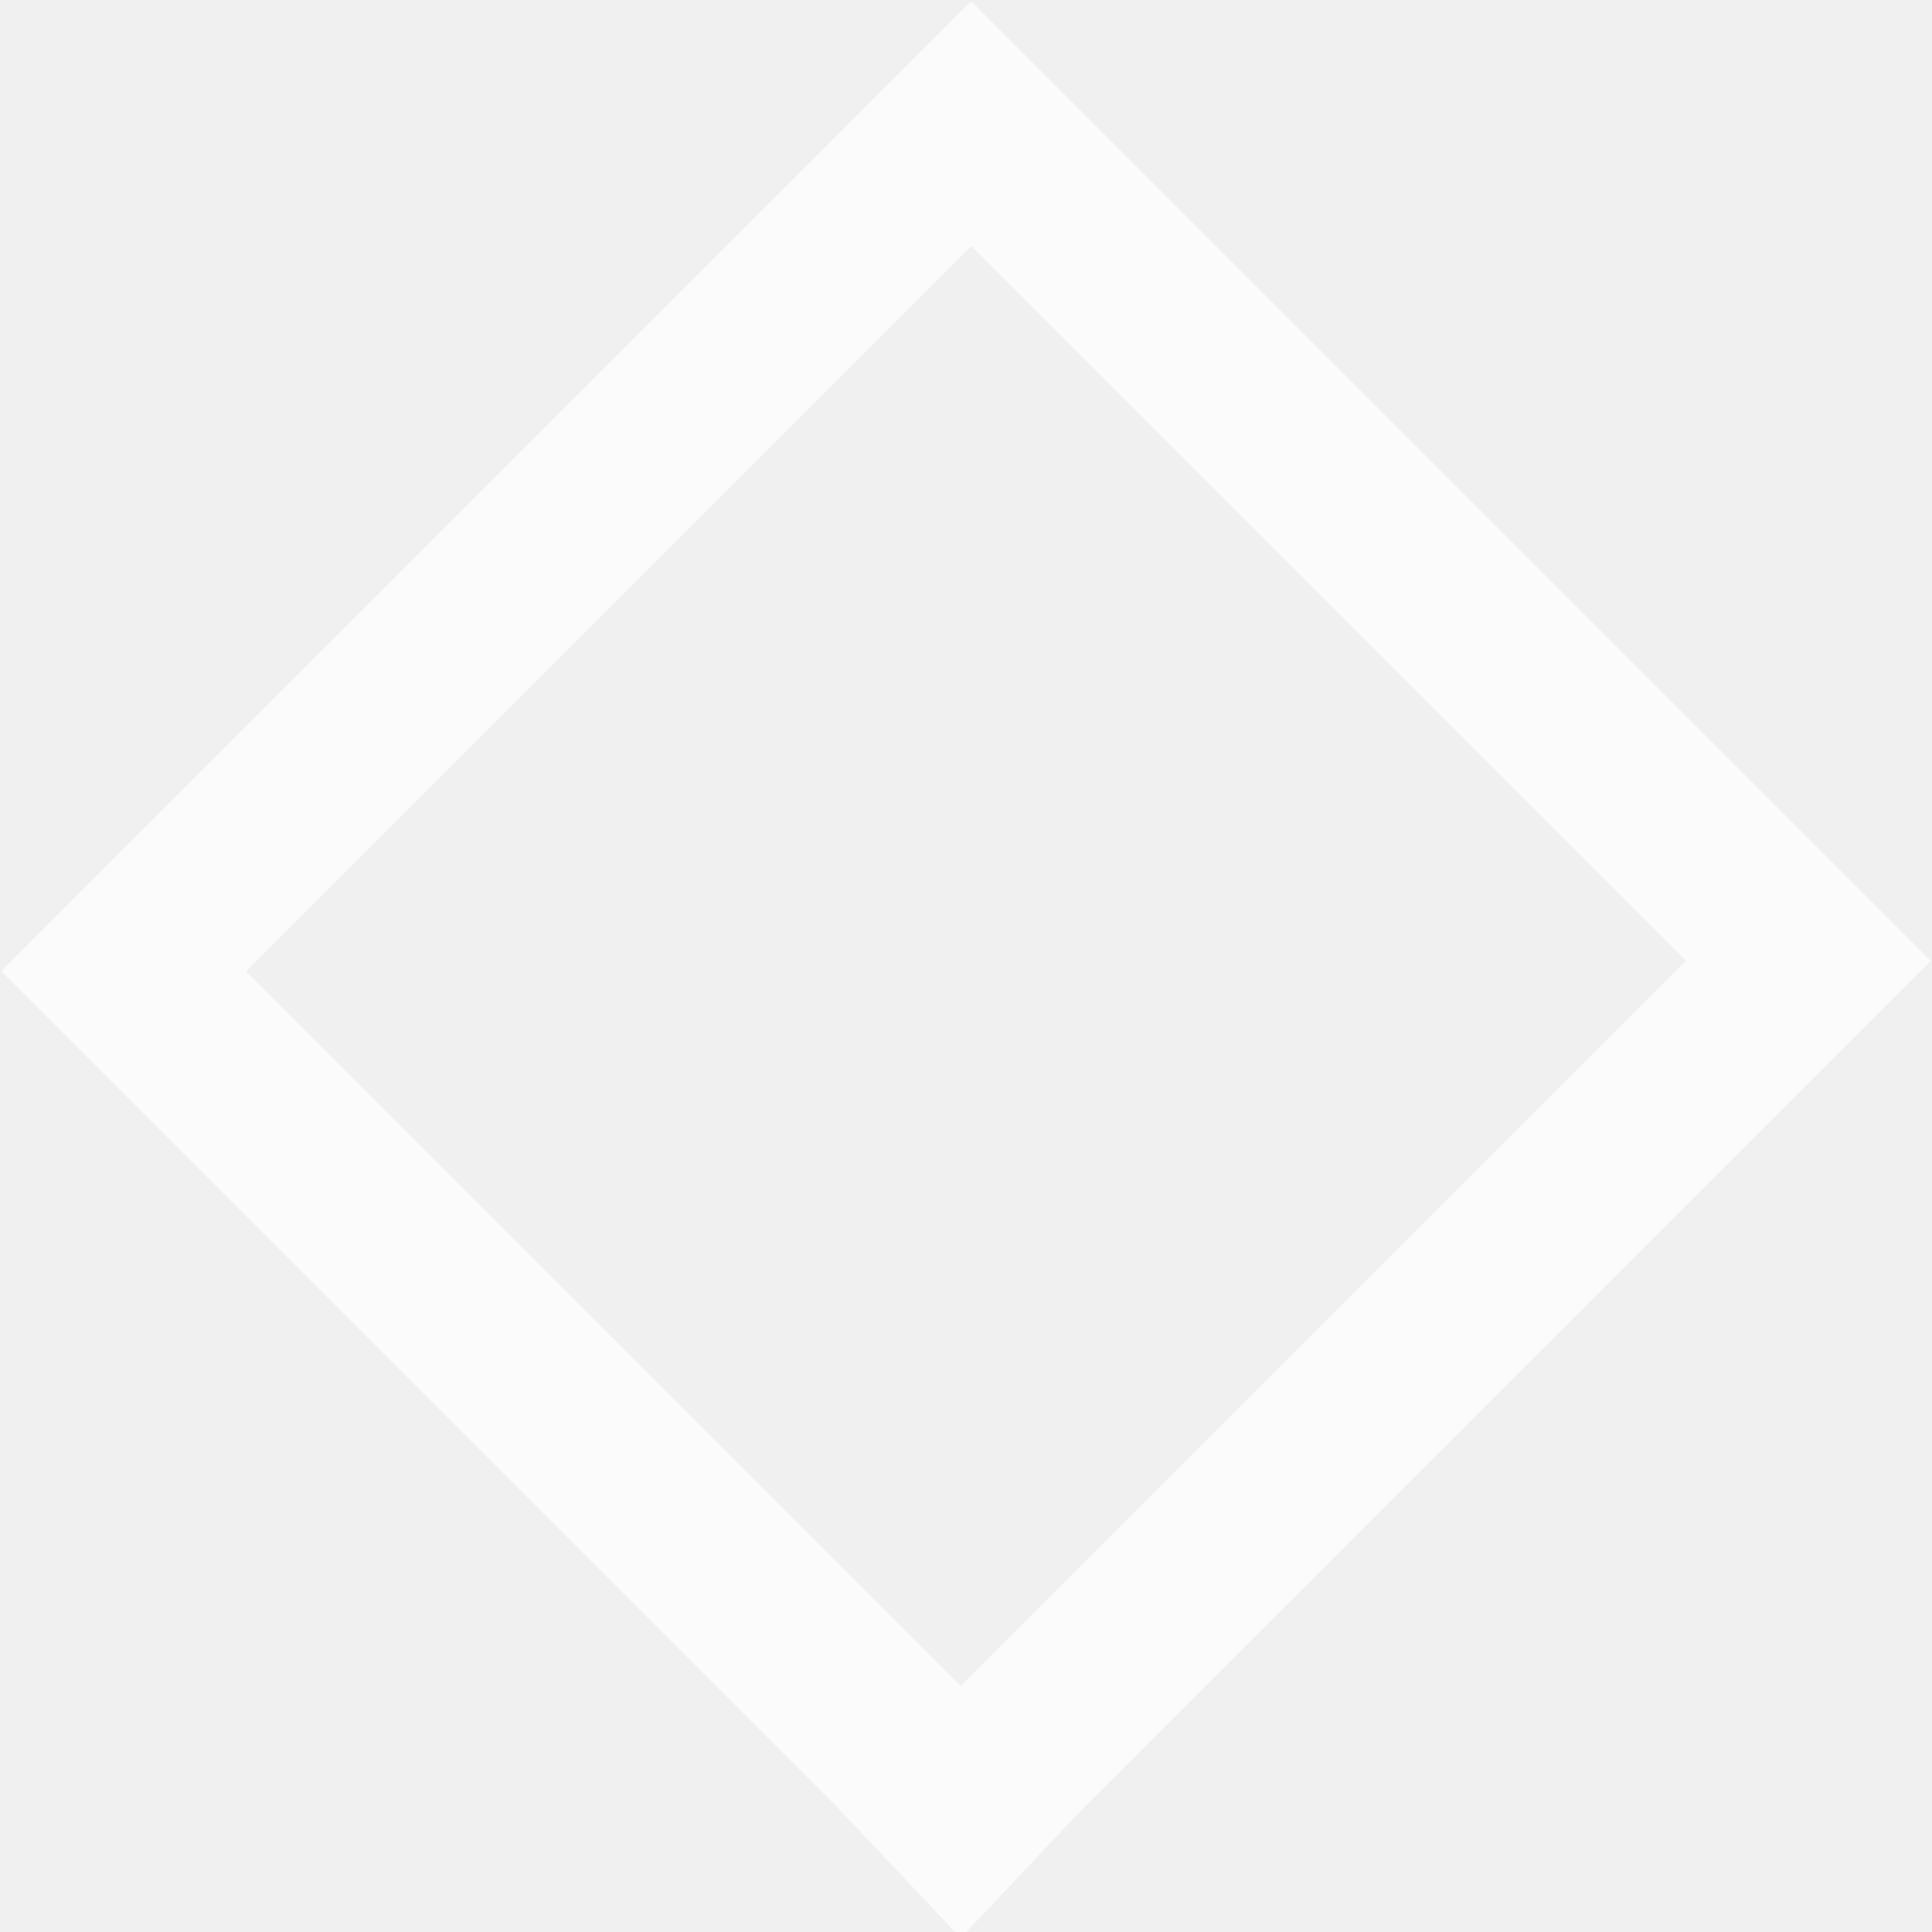
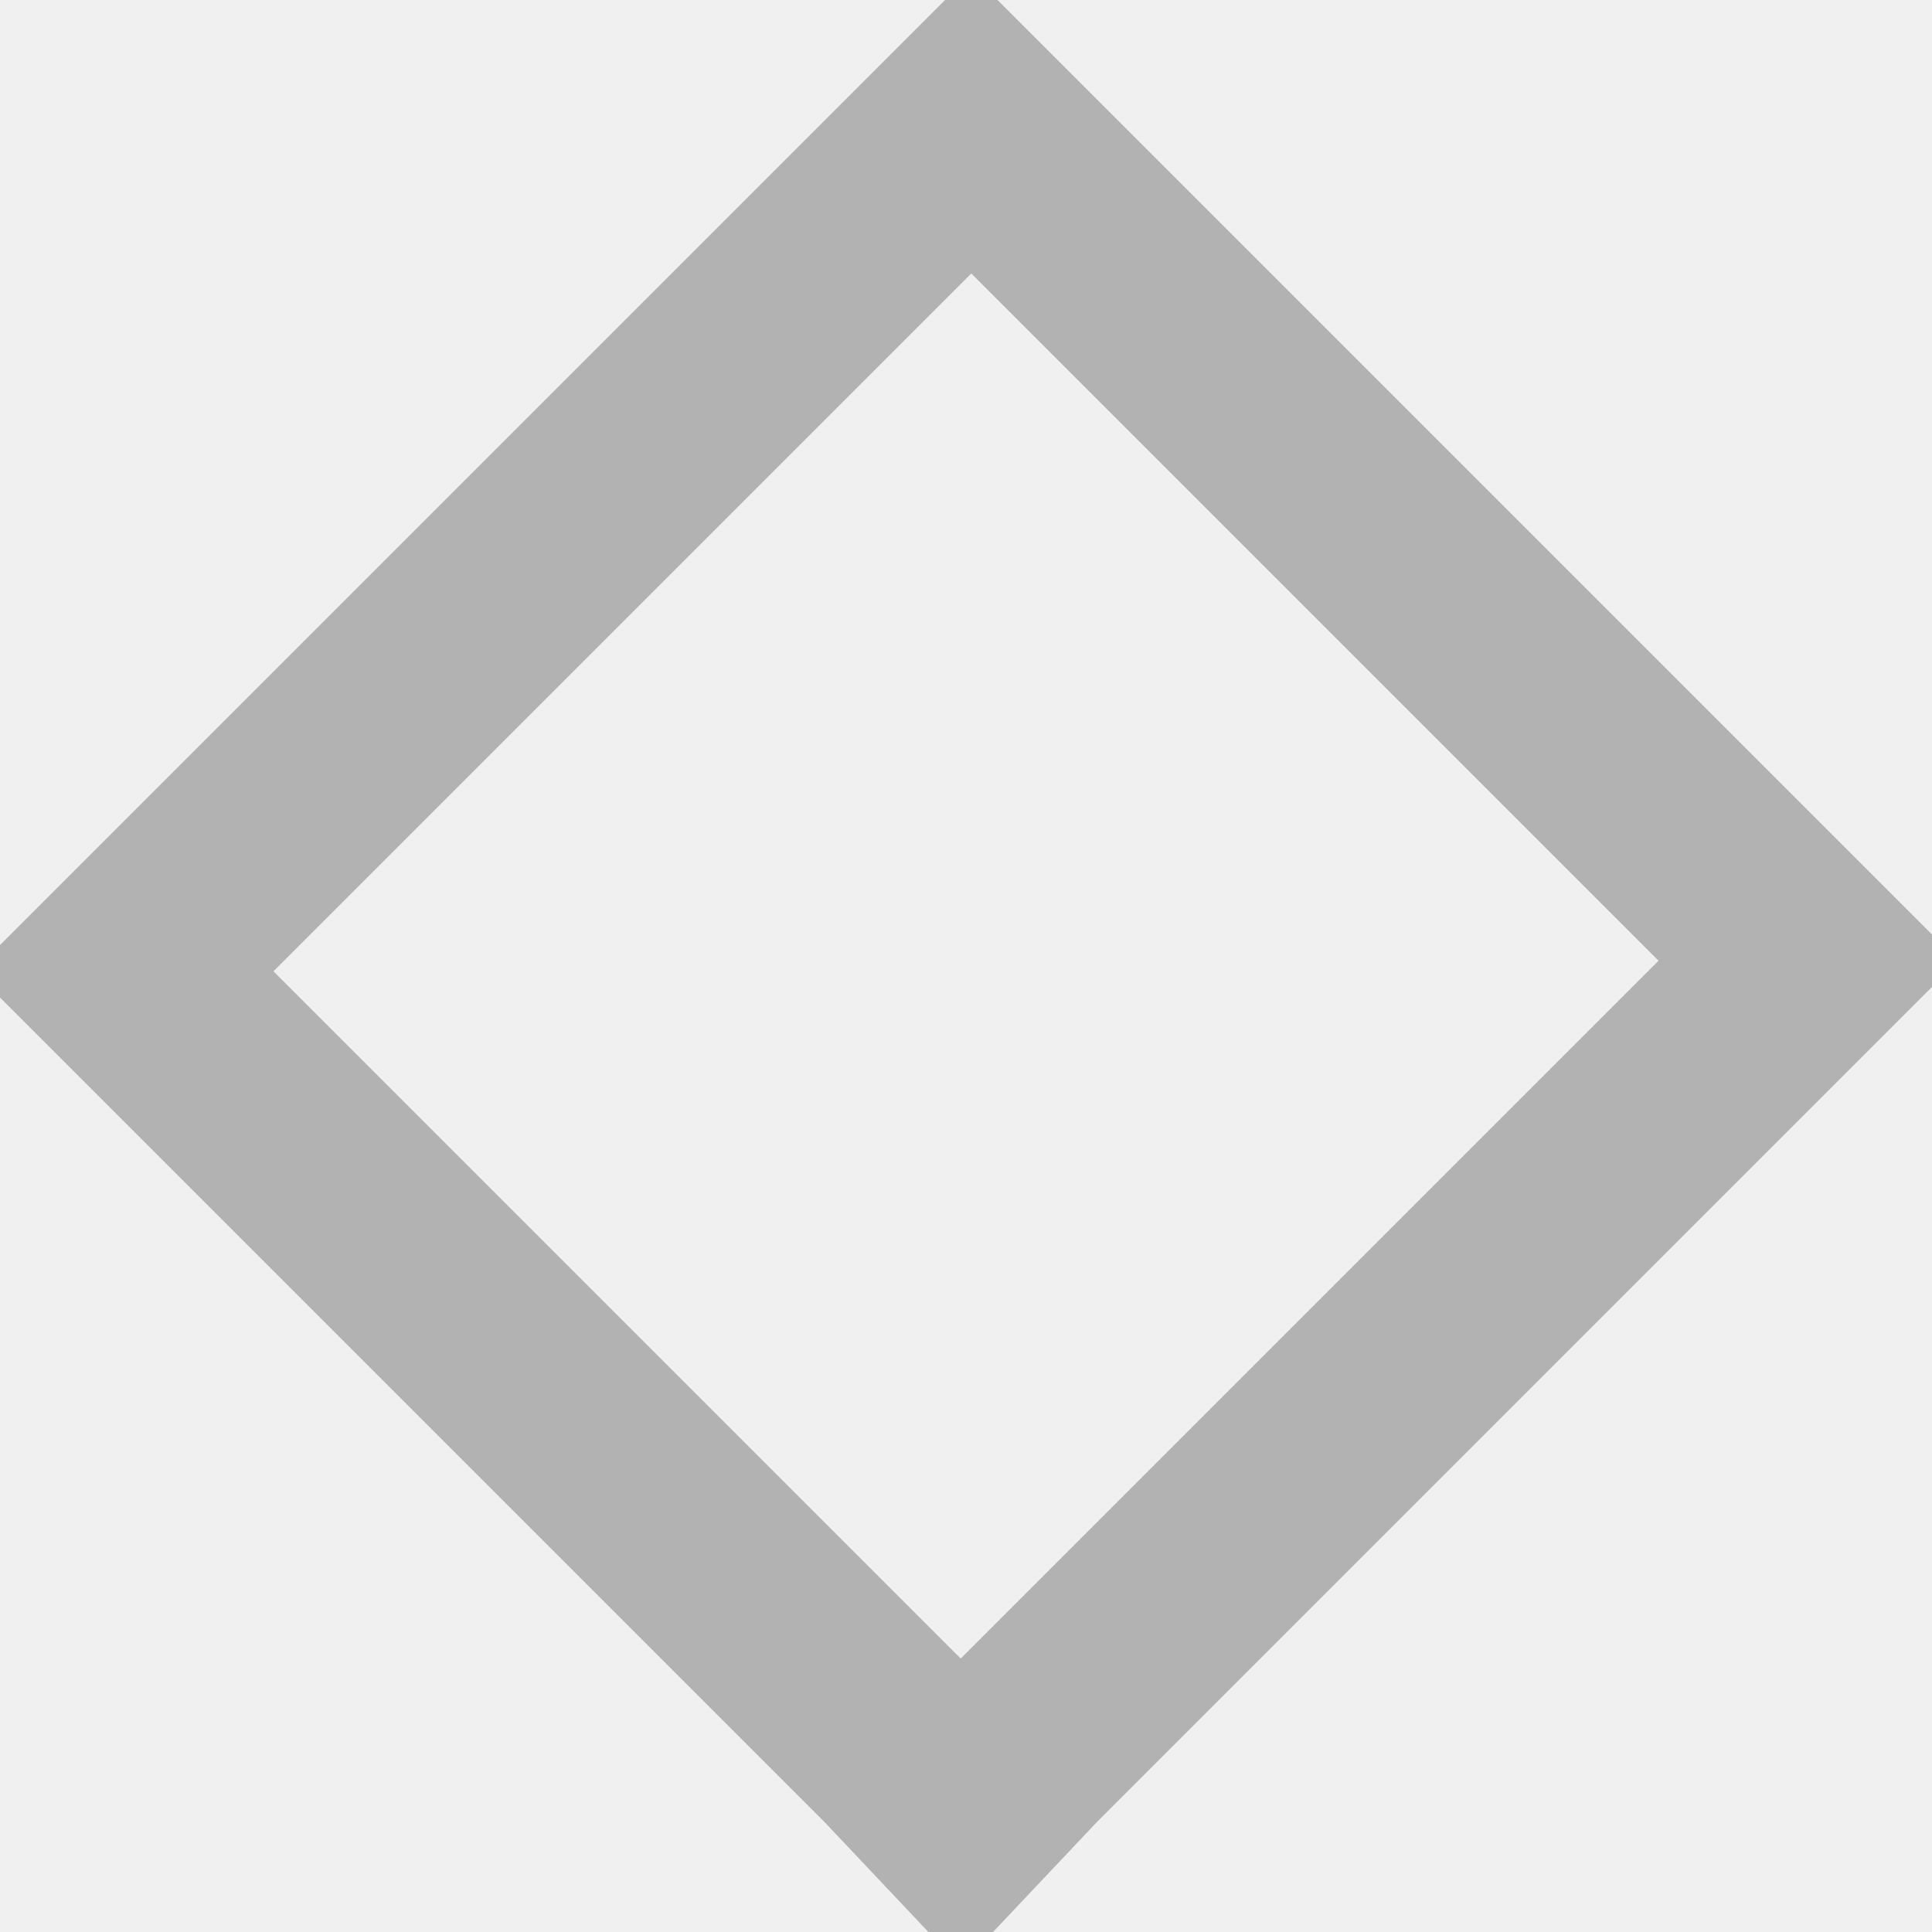
<svg xmlns="http://www.w3.org/2000/svg" viewBox="0 0 5.47 5.47">
  <clipPath id="a" transform="translate(-1.42 -1.41)">
    <path d="m0 0h8.3v8.3h-8.3z" />
  </clipPath>
  <g clip-path="url(#a)" opacity=".75">
-     <path d="m2.58.52-2.06 2.06-.17.17.17.17 2.03 2.03.17.18.17-.18 2.06-2.06.17-.17-.17-.17-2.03-2.03-.17-.17z" fill="none" stroke="#fff" stroke-width=".49" />
+     <path d="m2.58.52-2.06 2.06-.17.17.17.17 2.03 2.03.17.18.17-.18 2.06-2.06.17-.17-.17-.17-2.03-2.03-.17-.17z" fill="none" stroke="#9E9E9E" stroke-width=".6" />
  </g>
</svg>
